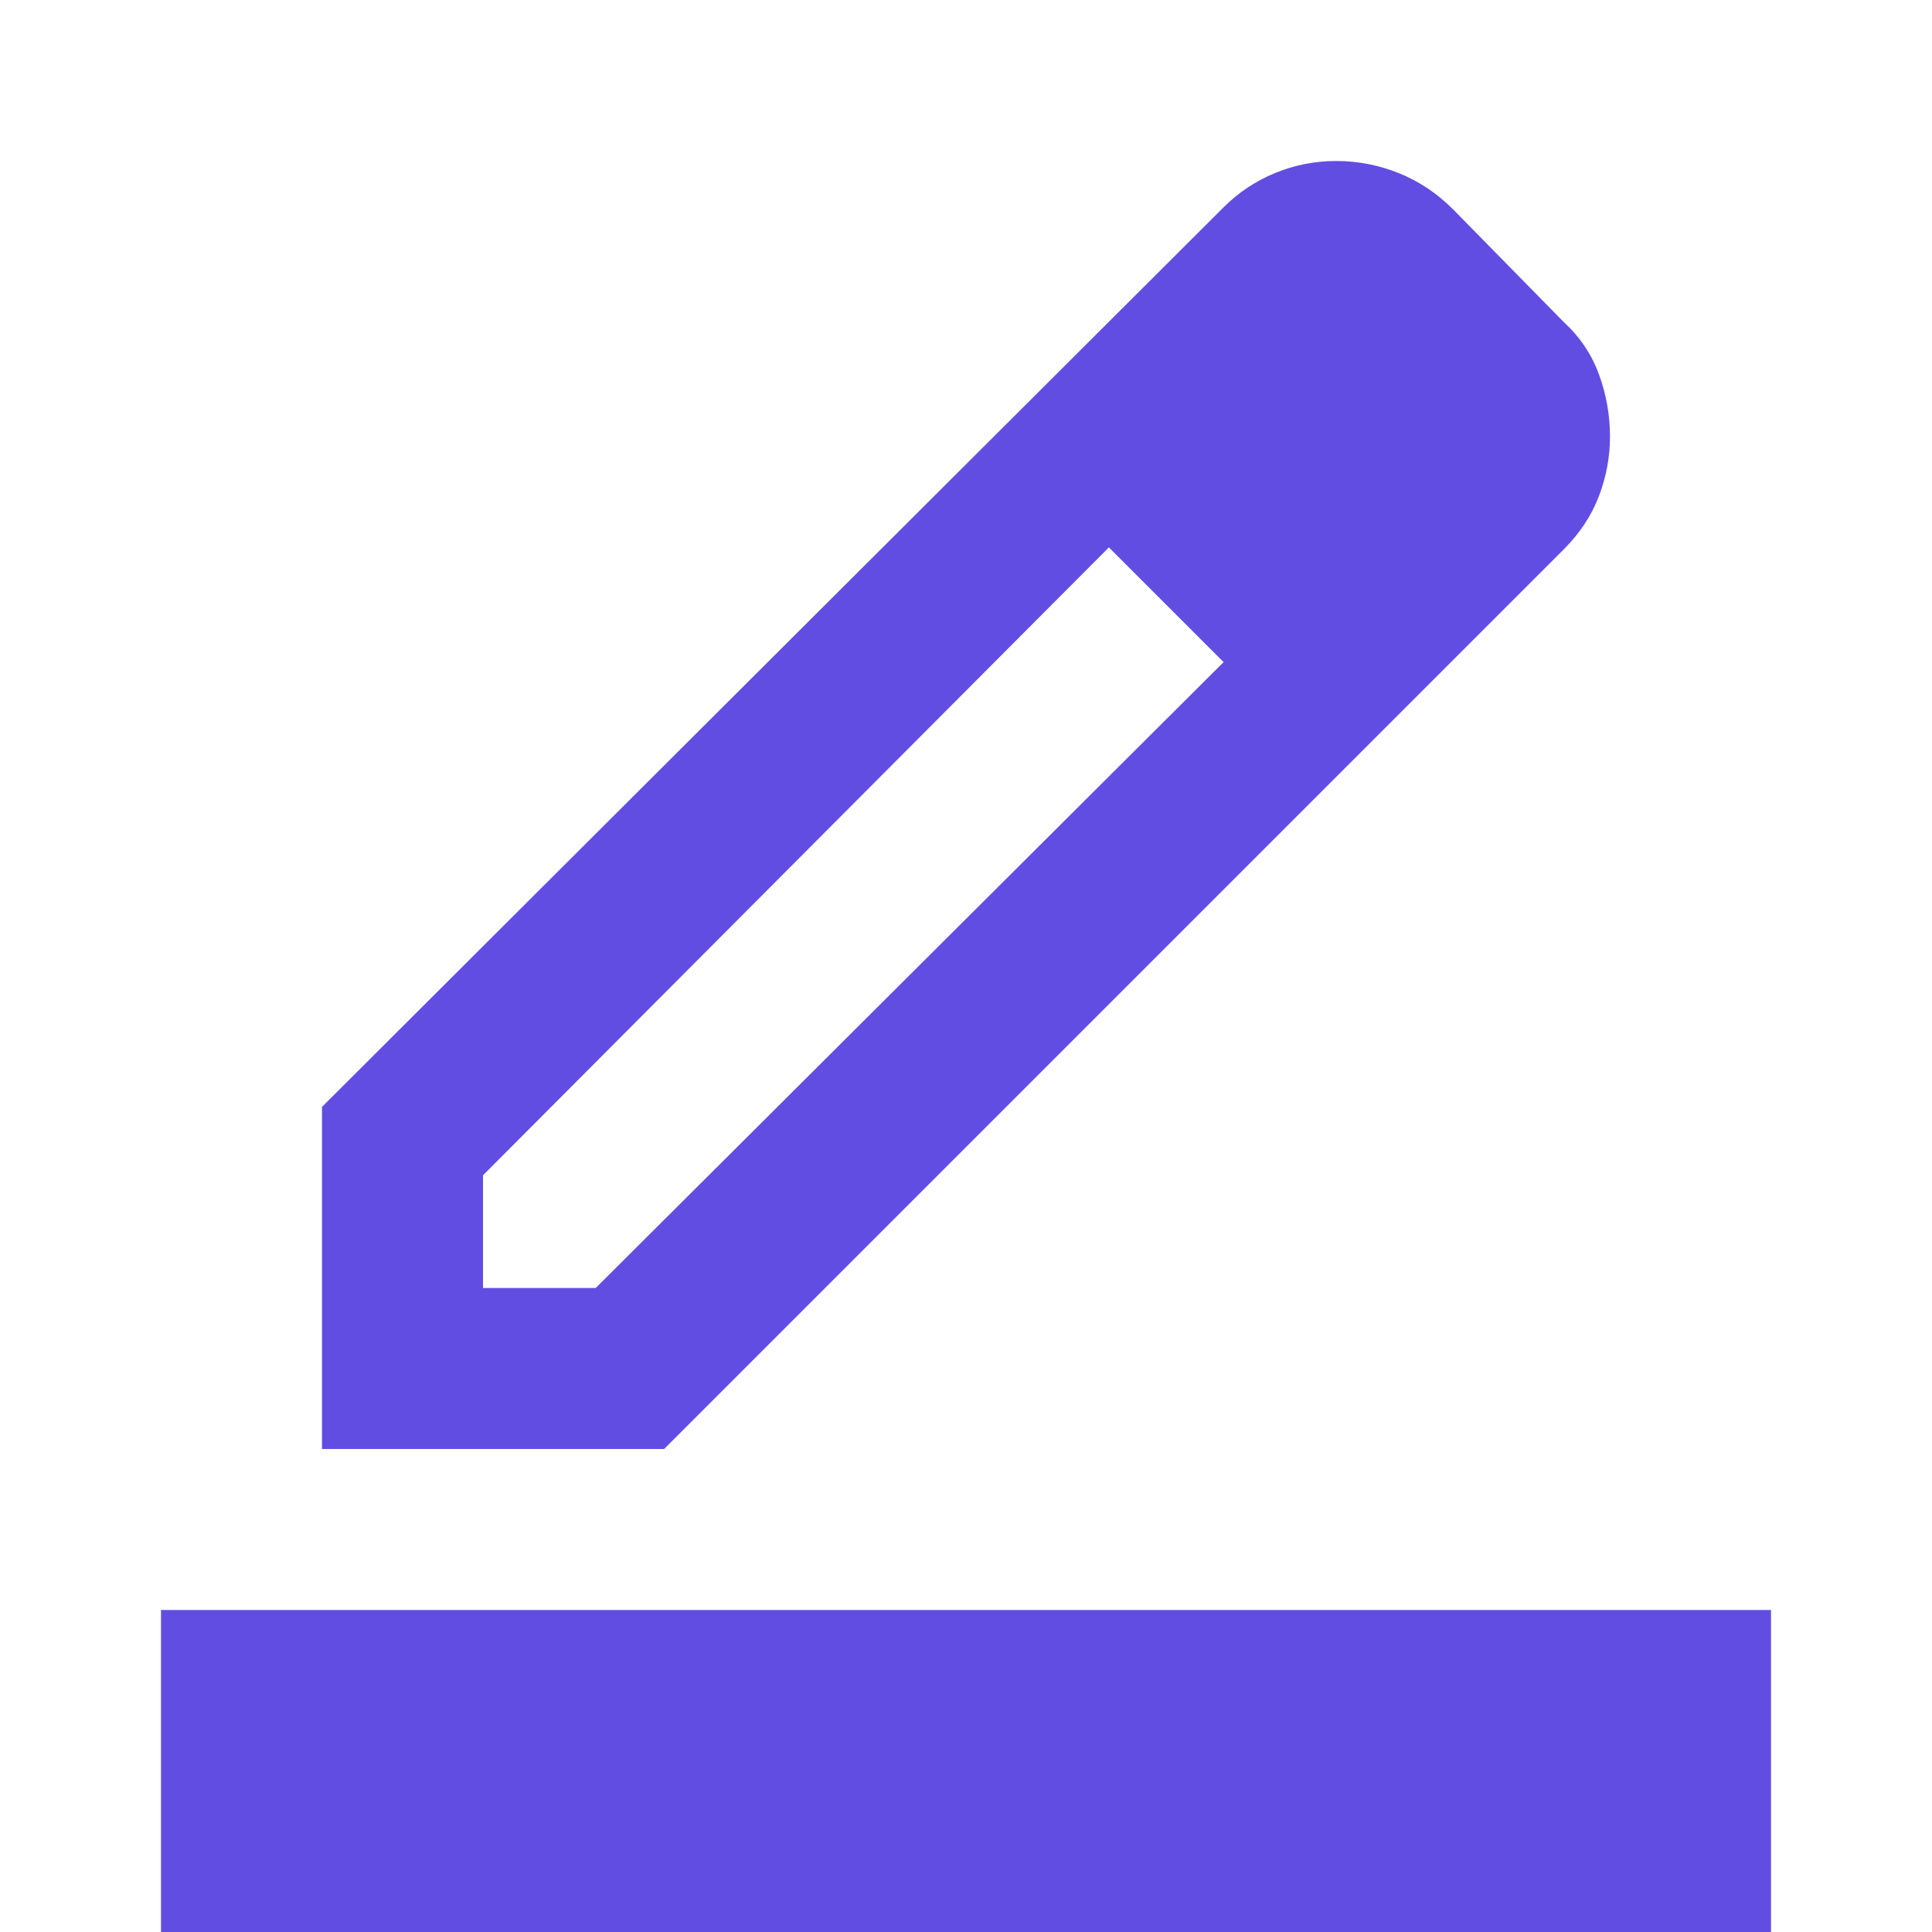
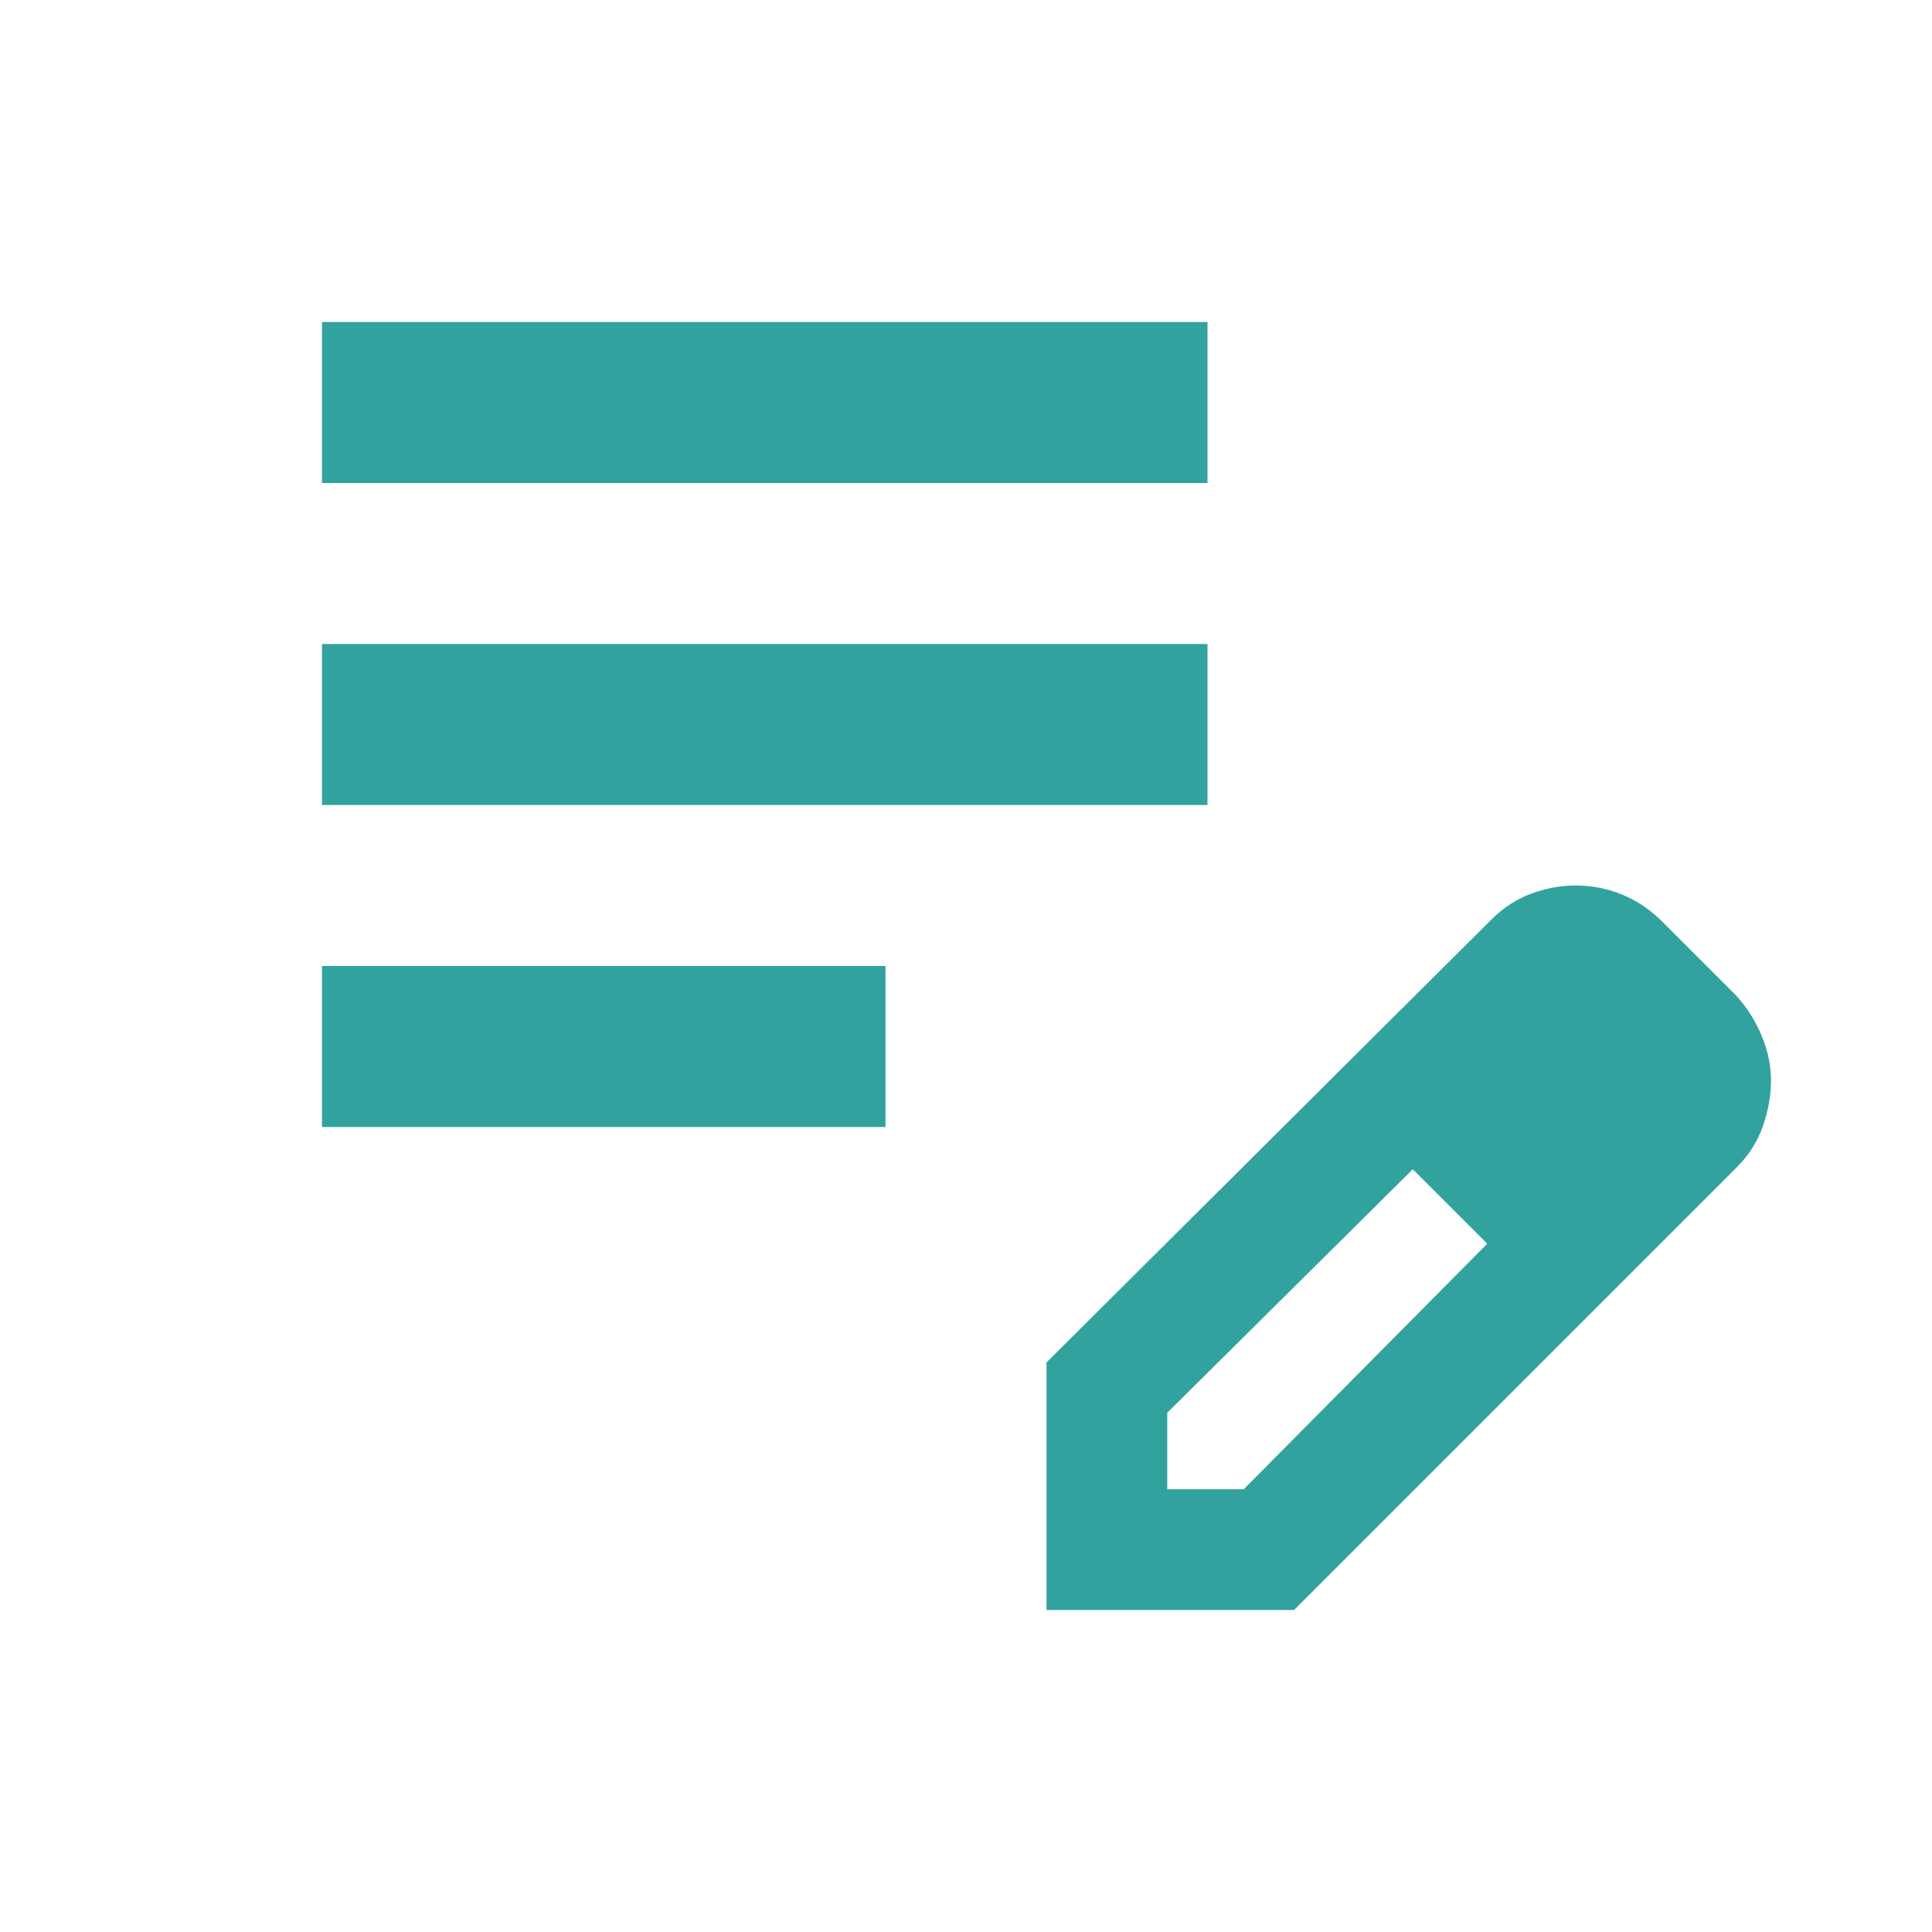
- <svg xmlns="http://www.w3.org/2000/svg" height="24px" viewBox="0 -960 960 960" width="24px" fill="#624DE3">
-   <path d="M80 0v-160h800V0H80Zm160-320h56l312-311-29-29-28-28-311 312v56Zm-80 80v-170l448-447q11-11 25.5-17t30.5-6q16 0 31 6t27 18l55 56q12 11 17.5 26t5.5 31q0 15-5.5 29.5T777-687L330-240H160Zm560-504-56-56 56 56ZM608-631l-29-29-28-28 57 57Z" />
+ <svg xmlns="http://www.w3.org/2000/svg" height="24px" viewBox="0 -960 960 960" width="24px" fill="#32a29f">
+   <path d="M160-400v-80h280v80H160Zm0-160v-80h440v80H160Zm0-160v-80h440v80H160Zm360 560v-123l221-220q9-9 20-13t22-4q12 0 23 4.5t20 13.5l37 37q8 9 12.5 20t4.5 22q0 11-4 22.5T863-380L643-160H520Zm300-263-37-37 37 37ZM580-220h38l121-122-18-19-19-18-122 121v38Zm141-141-19-18 37 37-18-19Z" />
</svg>
